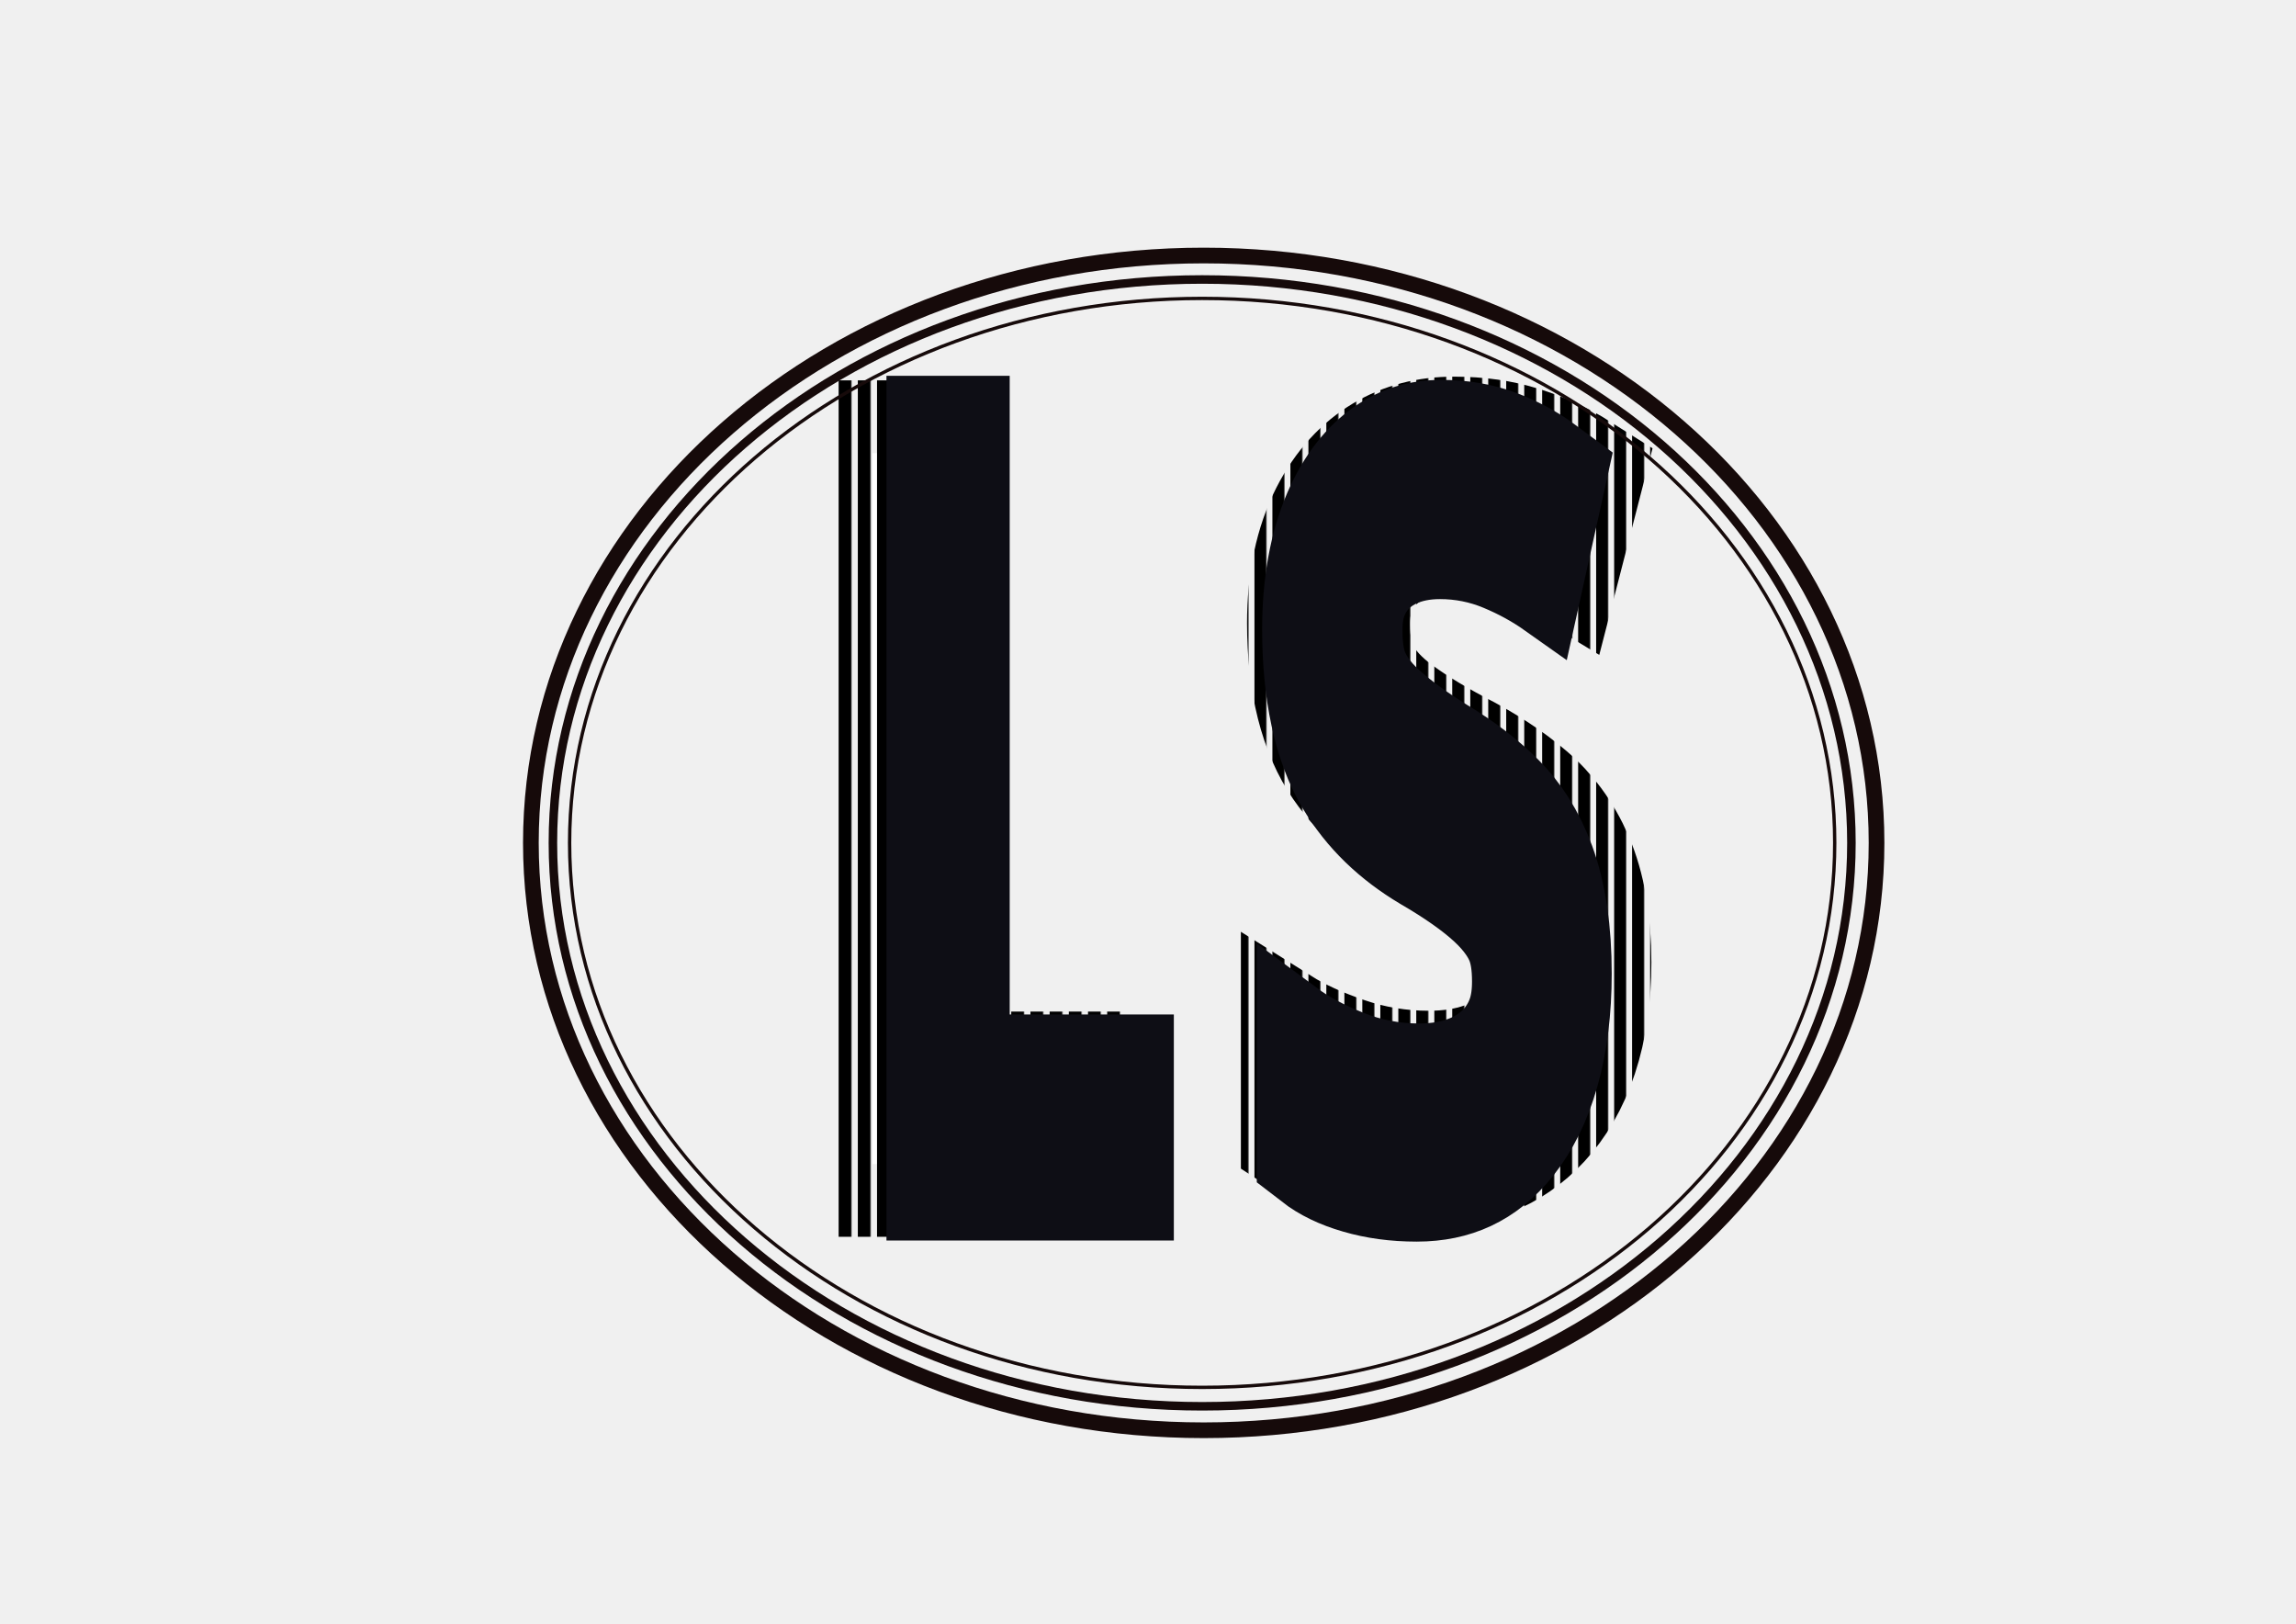
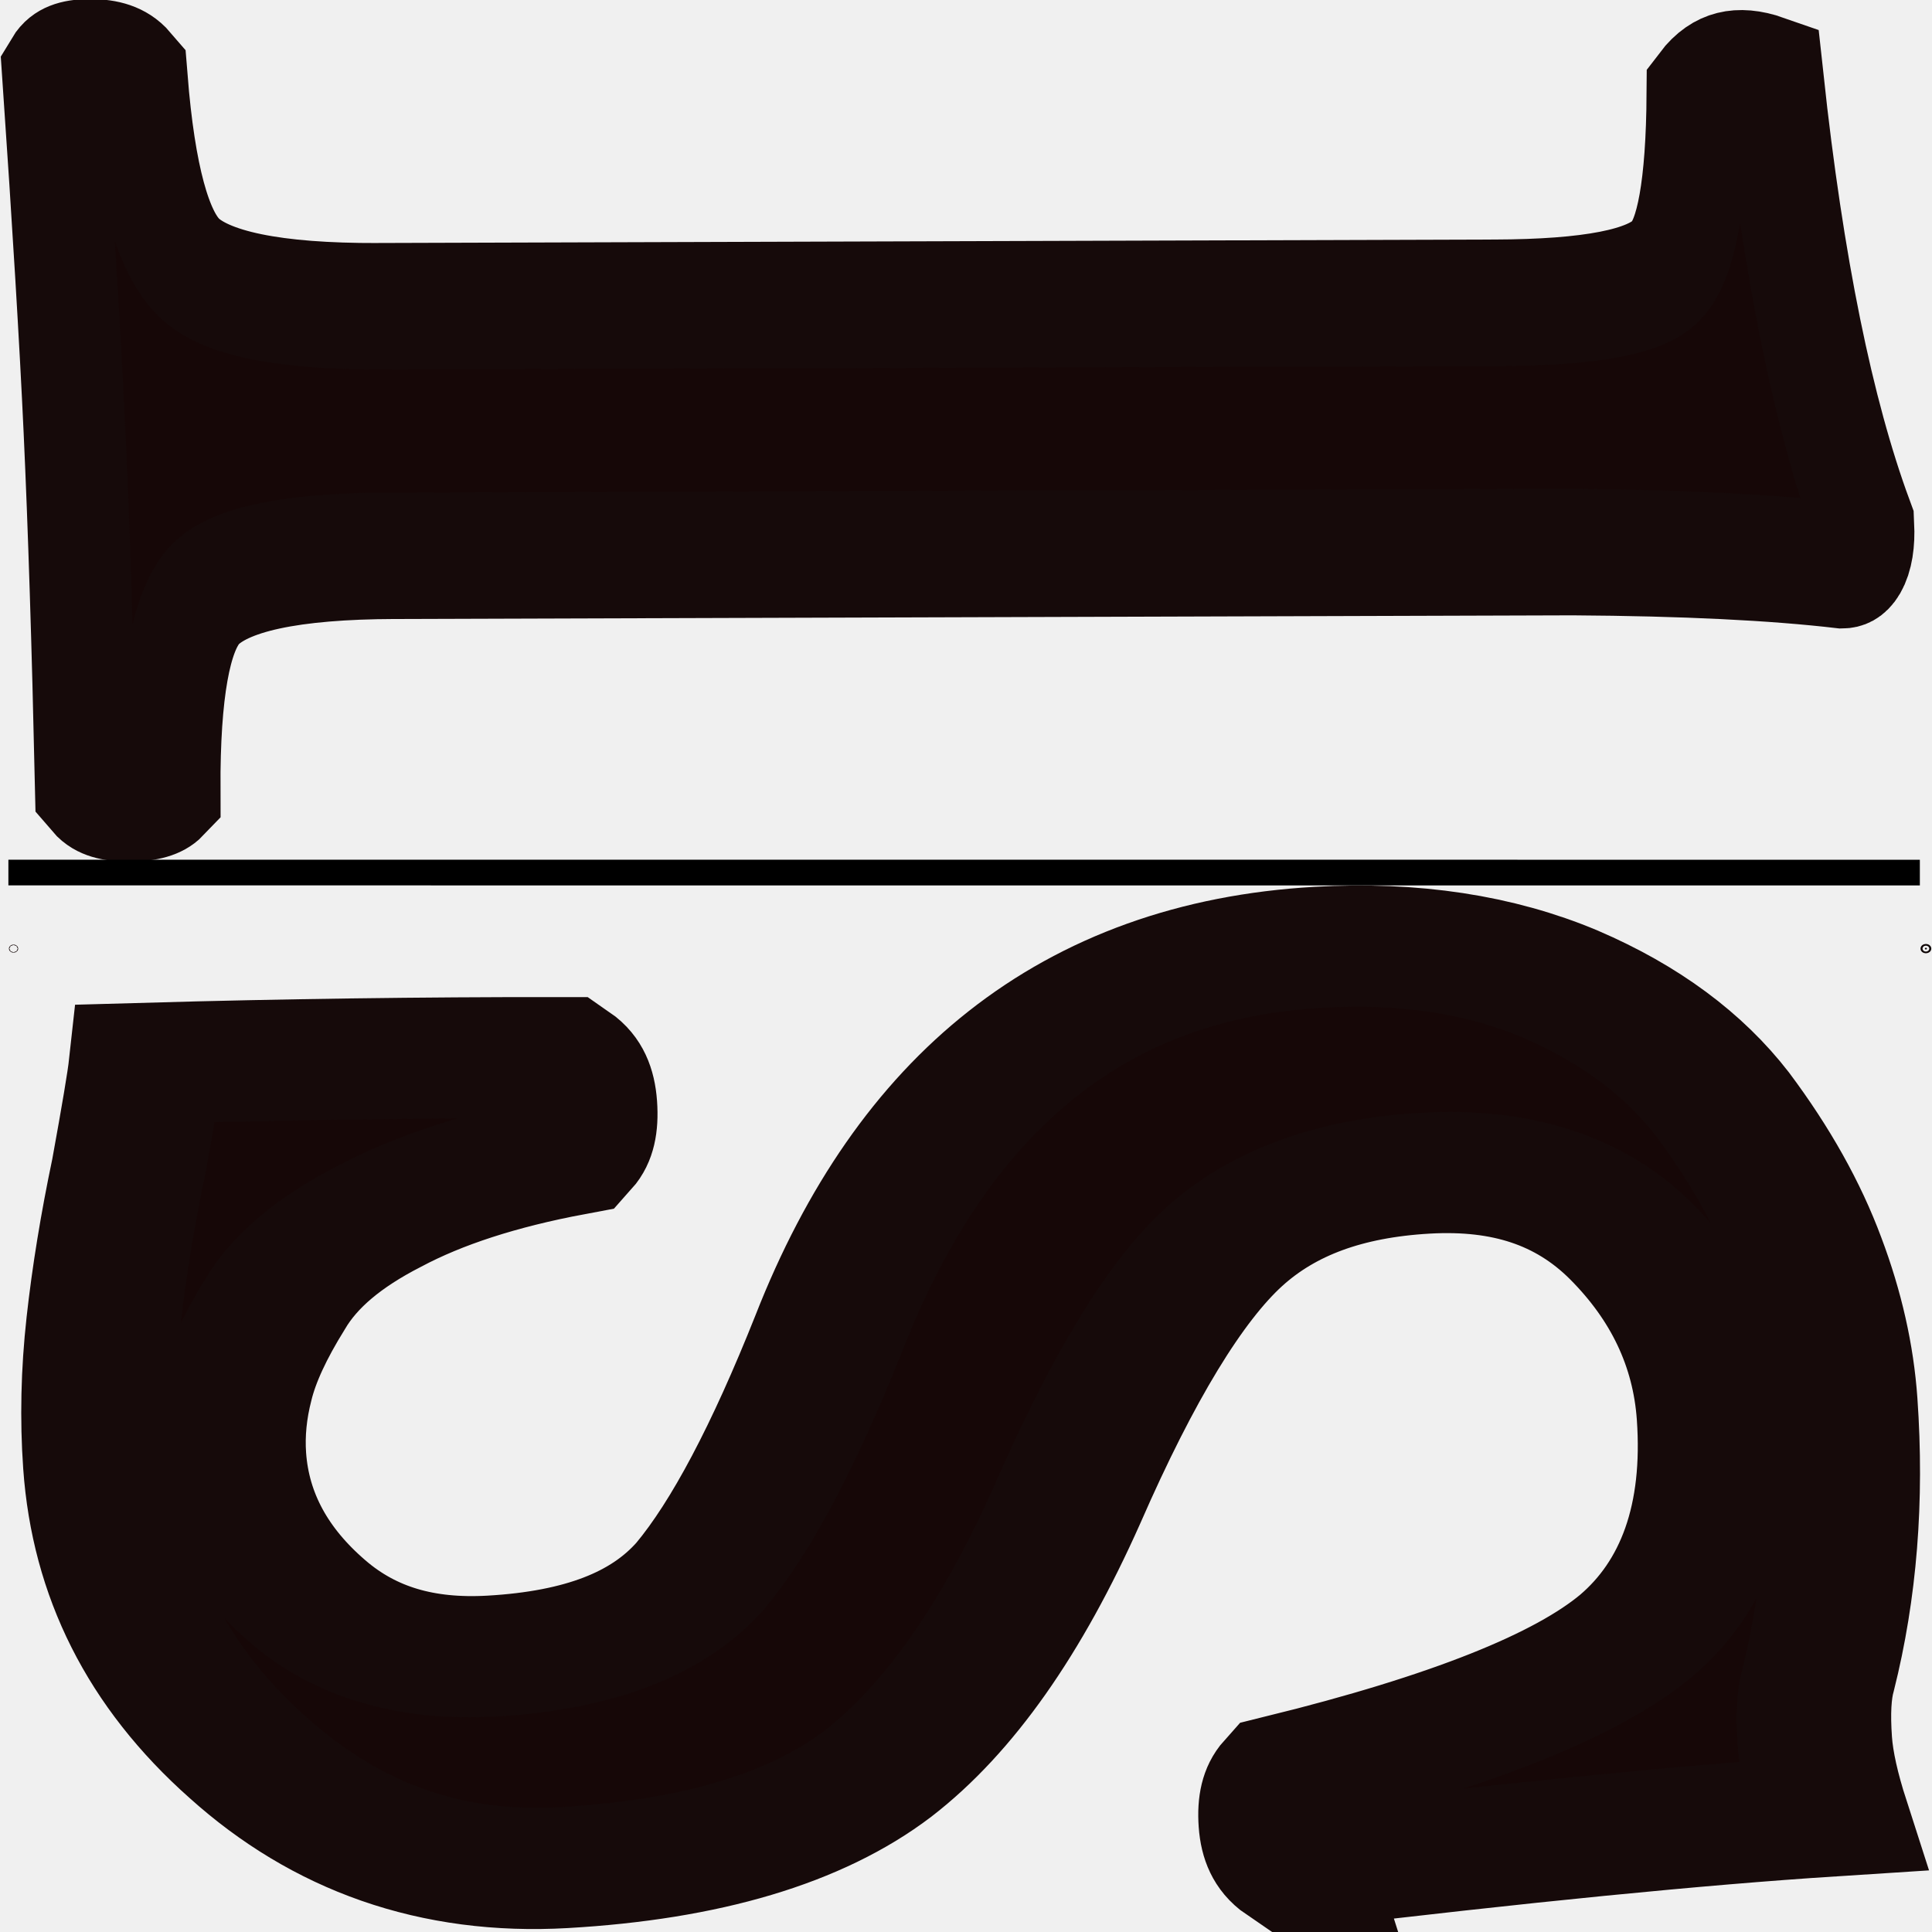
- <svg xmlns="http://www.w3.org/2000/svg" xmlns:xlink="http://www.w3.org/1999/xlink" width="297mm" height="210mm" version="1.1" viewBox="0 0 297 210" id="svg8">
-   <defs id="defs2">
-     <pattern id="pattern45" patternTransform="scale(2)" preserveAspectRatio="xMidYMid" xlink:href="#Strips2_1" />
-     <pattern id="Strips2_1" width="1.5" height="1" fill="#000000" patternTransform="translate(0) scale(2)" patternUnits="userSpaceOnUse" preserveAspectRatio="xMidYMid">
-       <rect y="-.5" width="1" height="2" id="rect1" />
-     </pattern>
-     <filter id="filter36" x="-0.151" y="-0.114" width="1.301" height="1.229" color-interpolation-filters="sRGB">
-       <feGaussianBlur stdDeviation="0.041" id="feGaussianBlur1" />
-     </filter>
-     <pattern id="pattern46-0" patternTransform="matrix(2.3822 0 0 2.3822 -11.301 -14.616)" preserveAspectRatio="xMidYMid" xlink:href="#Strips2_1-9" />
-     <pattern id="Strips2_1-9" width="1.5" height="1" fill="#000000" patternTransform="translate(0) scale(2)" patternUnits="userSpaceOnUse" preserveAspectRatio="xMidYMid">
-       <rect y="-.5" width="1" height="2" id="rect2" />
-     </pattern>
-   </defs>
-   <g transform="matrix(0.7078514,0,0,0.8419543,27.70932,3.413142)" id="g8">
-     <text transform="scale(0.99285,1.0072)" x="277.515" y="472.47" fill="#fdf9f9" font-family="'Linux Libertine'" font-size="26.893px" stroke="#0e0e15" stroke-width="3.931" style="paint-order:markers fill stroke" xml:space="preserve" id="text2">
-       <tspan x="277.515" y="472.47" stroke-width="3.931" id="tspan2" />
-     </text>
-     <text transform="scale(0.91979,1.0872)" x="206.992" y="158.341" fill="#fdf9f9" font-family="'Linux Libertine'" font-size="136.57px" stroke="url(#pattern46-0)" stroke-width="19.961" style="paint-order:markers fill stroke" xml:space="preserve" id="text3">
-       <tspan x="206.992" y="158.341" stroke="url(#pattern46-0)" stroke-width="19.961" id="tspan3">S</tspan>
-     </text>
-     <g transform="translate(30.204,14.192)" id="g7">
-       <g transform="translate(-77.59,-0.003566)" font-family="'Linux Libertine'" font-size="85.333px" id="g6">
-         <g transform="translate(51.895,6.2354)" fill="#ffffff" id="g5">
-           <text transform="matrix(1.1683,0,0,1.7925,106.1,154.33)" filter="url(#filter36)" stroke="url(#pattern45)" stroke-width="12.472" style="white-space:pre;shape-inside:url(#rect4);paint-order:markers fill stroke" xml:space="preserve" id="text4">
-             <tspan x="0" y="0" id="tspan1">L</tspan>
-           </text>
-           <text transform="matrix(1.1266,0,0,1.8136,115.95,154.91)" stroke="#0e0e15" stroke-width="12.318" style="white-space:pre;shape-inside:url(#rect46);paint-order:markers fill stroke" xml:space="preserve" id="text5">
-             <tspan x="0" y="0" id="tspan4">L</tspan>
-           </text>
-         </g>
-         <text transform="matrix(1.2771,0,0,1.7659,240.21,160.09)" fill="#fdf9f9" stroke="#0e0e15" stroke-width="12.318" style="white-space:pre;shape-inside:url(#rect46-4);paint-order:markers fill stroke" xml:space="preserve" id="text6">
-           <tspan x="0" y="0" id="tspan5">S</tspan>
-         </text>
-       </g>
+ <svg xmlns="http://www.w3.org/2000/svg" width="1e3" height="1e3" version="1.1" viewBox="0 0 264.58 264.58">
+   <g transform="matrix(4.5524 0 0 3.9437 -397.81 -238.53)">
+     <g stroke="#160a0a">
+       <path transform="matrix(.047863 1.1973 -.83512 .0029902 0 0)" d="m59.686-114.93v-40.226q0-5.079-0.944-6.157-0.899-1.124-4.989-1.393-1.034-1.034-0.539-2.742 8.18-0.629 12.899-2.517 1.214 0 1.214 0.944-0.36 3.686-0.405 9.663v42.428q0 5.528 1.169 6.877 1.169 1.303 5.483 1.528 0.36 0.449 0.36 1.573 0 1.079-0.36 1.438-6.067-0.18-10.247-0.18-3.865 0-10.292 0.18-0.449-0.36-0.449-1.438 0-1.124 0.449-1.573 4.315-0.18 5.483-1.528 1.169-1.348 1.169-6.877z" fill="#160707" stroke-width="3.669" style="paint-order:markers fill stroke" aria-label="l" />
+       <path transform="matrix(-.058044 -.949 1.0495 -.069146 0 0)" d="m-140.33 112.71q0.542-0.542 1.734-0.542t1.734 0.433q1.788 7.532 4.335 10.241 2.547 2.655 7.857 2.655 3.576 0 6.502-2.005 2.926-2.005 2.926-5.744 0-3.684-2.276-5.906-2.276-2.222-9.049-4.985-6.665-2.763-9.428-5.96-2.763-3.251-2.763-9.157 0-5.202 4.66-8.778 4.66-3.63 10.999-3.63 2.547 0 5.202 0.379 2.655 0.379 5.581 1.03 2.98 0.596 3.739 0.704-0.217 5.906-0.65 11.758-0.542 0.542-1.788 0.542-1.246 0-1.788-0.433-0.542-3.305-1.842-5.527-1.246-2.221-2.98-3.143-1.734-0.975-3.034-1.3-1.246-0.325-2.438-0.325-2.98 0-5.418 1.951-2.384 1.896-2.384 5.147 0 4.172 2.493 6.123 2.547 1.896 8.615 4.172 13.004 4.822 13.004 14.738 0 3.901-1.842 6.827-1.842 2.872-4.714 4.389-2.872 1.463-5.689 2.113-2.763 0.65-5.418 0.65-5.418 0-10.078-1.192-0.759-0.217-2.221-0.217-1.084 0-2.763 0.325-0.054-5.798-0.813-15.334z" fill="#160707" stroke-width="4.423" style="paint-order:markers fill stroke" aria-label="s" />
+       <path d="m87.799 93.425a0.007 0.007 0 0 1-0.007 0.007 0.007 0.007 0 0 1-0.007-0.007 0.007 0.007 0 0 1 0.007-0.007 0.007 0.007 0 0 1 0.007 0.007z" fill="#fcf8f8" stroke-width=".265" />
    </g>
+     <path d="m145.35 93.425a0.03 0.03 0 0 1-0.03 0.03 0.03 0.03 0 0 1-0.03-0.03 0.03 0.03 0 0 1 0.03-0.03 0.03 0.03 0 0 1 0.03 0.03z" fill="#0b0606" stroke="#0f0606" stroke-width=".265" />
+     <path d="m87.637 90.783 57.501 0.002" fill="none" stroke="#000" stroke-width=".892" />
  </g>
-   <ellipse style="opacity:1;fill:none;stroke:#160a0a;stroke-width:0;paint-order:markers fill stroke" id="path8" cx="170.001" cy="104.351" rx="102.345" ry="71.67" />
-   <ellipse style="opacity:1;fill:none;stroke:#160a0a;stroke-width:0;paint-order:markers fill stroke" id="path9" cx="154.423" cy="93.021" rx="86.194" ry="63.207" />
-   <ellipse style="opacity:1;fill:none;stroke:#160a0a;stroke-width:2.029;stroke-dasharray:none;paint-order:markers fill stroke" id="path10" cx="155.706" cy="109.014" rx="87.035" ry="75.967" />
-   <ellipse style="opacity:1;fill:none;stroke:#160a0a;stroke-width:1.103;stroke-dasharray:none;paint-order:markers fill stroke" id="path11" cx="155.506" cy="109.014" rx="83.985" ry="72.868" />
-   <ellipse style="fill:none;stroke:#160a0a;stroke-width:0.433;stroke-dasharray:none;paint-order:markers fill stroke" id="path11-9" cx="155.506" cy="109.014" rx="81.825" ry="70.42" />
</svg>
